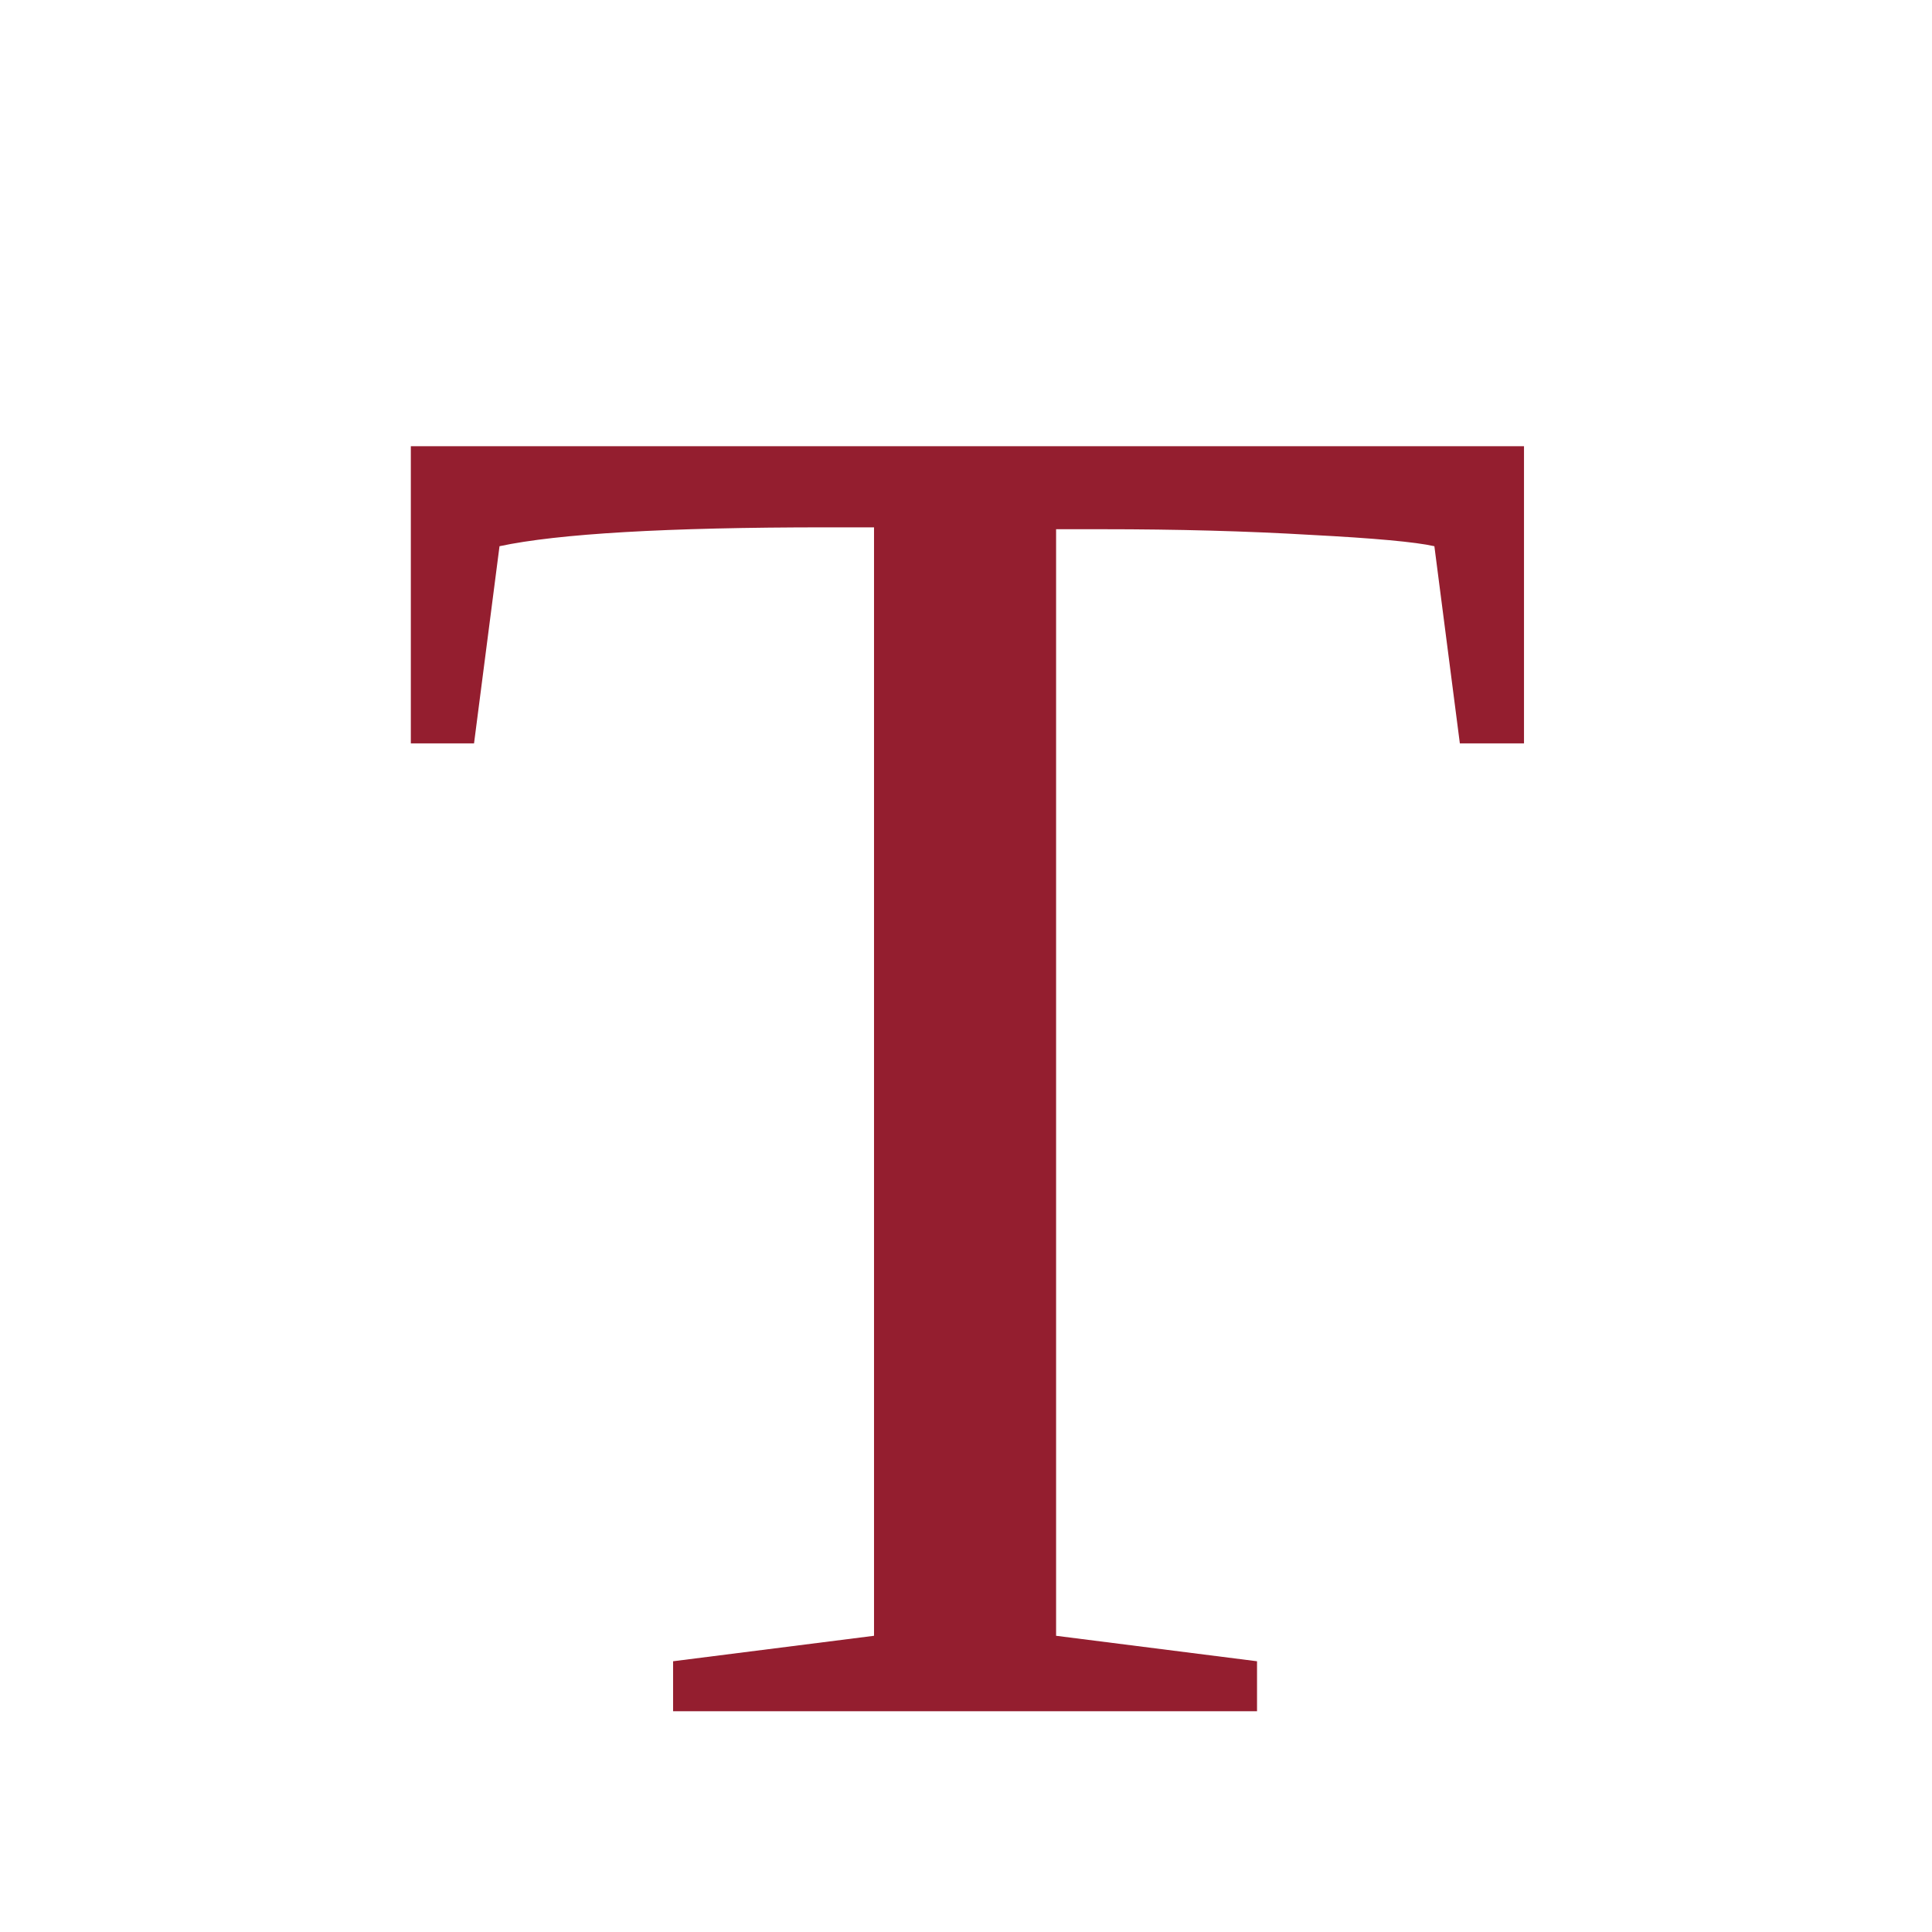
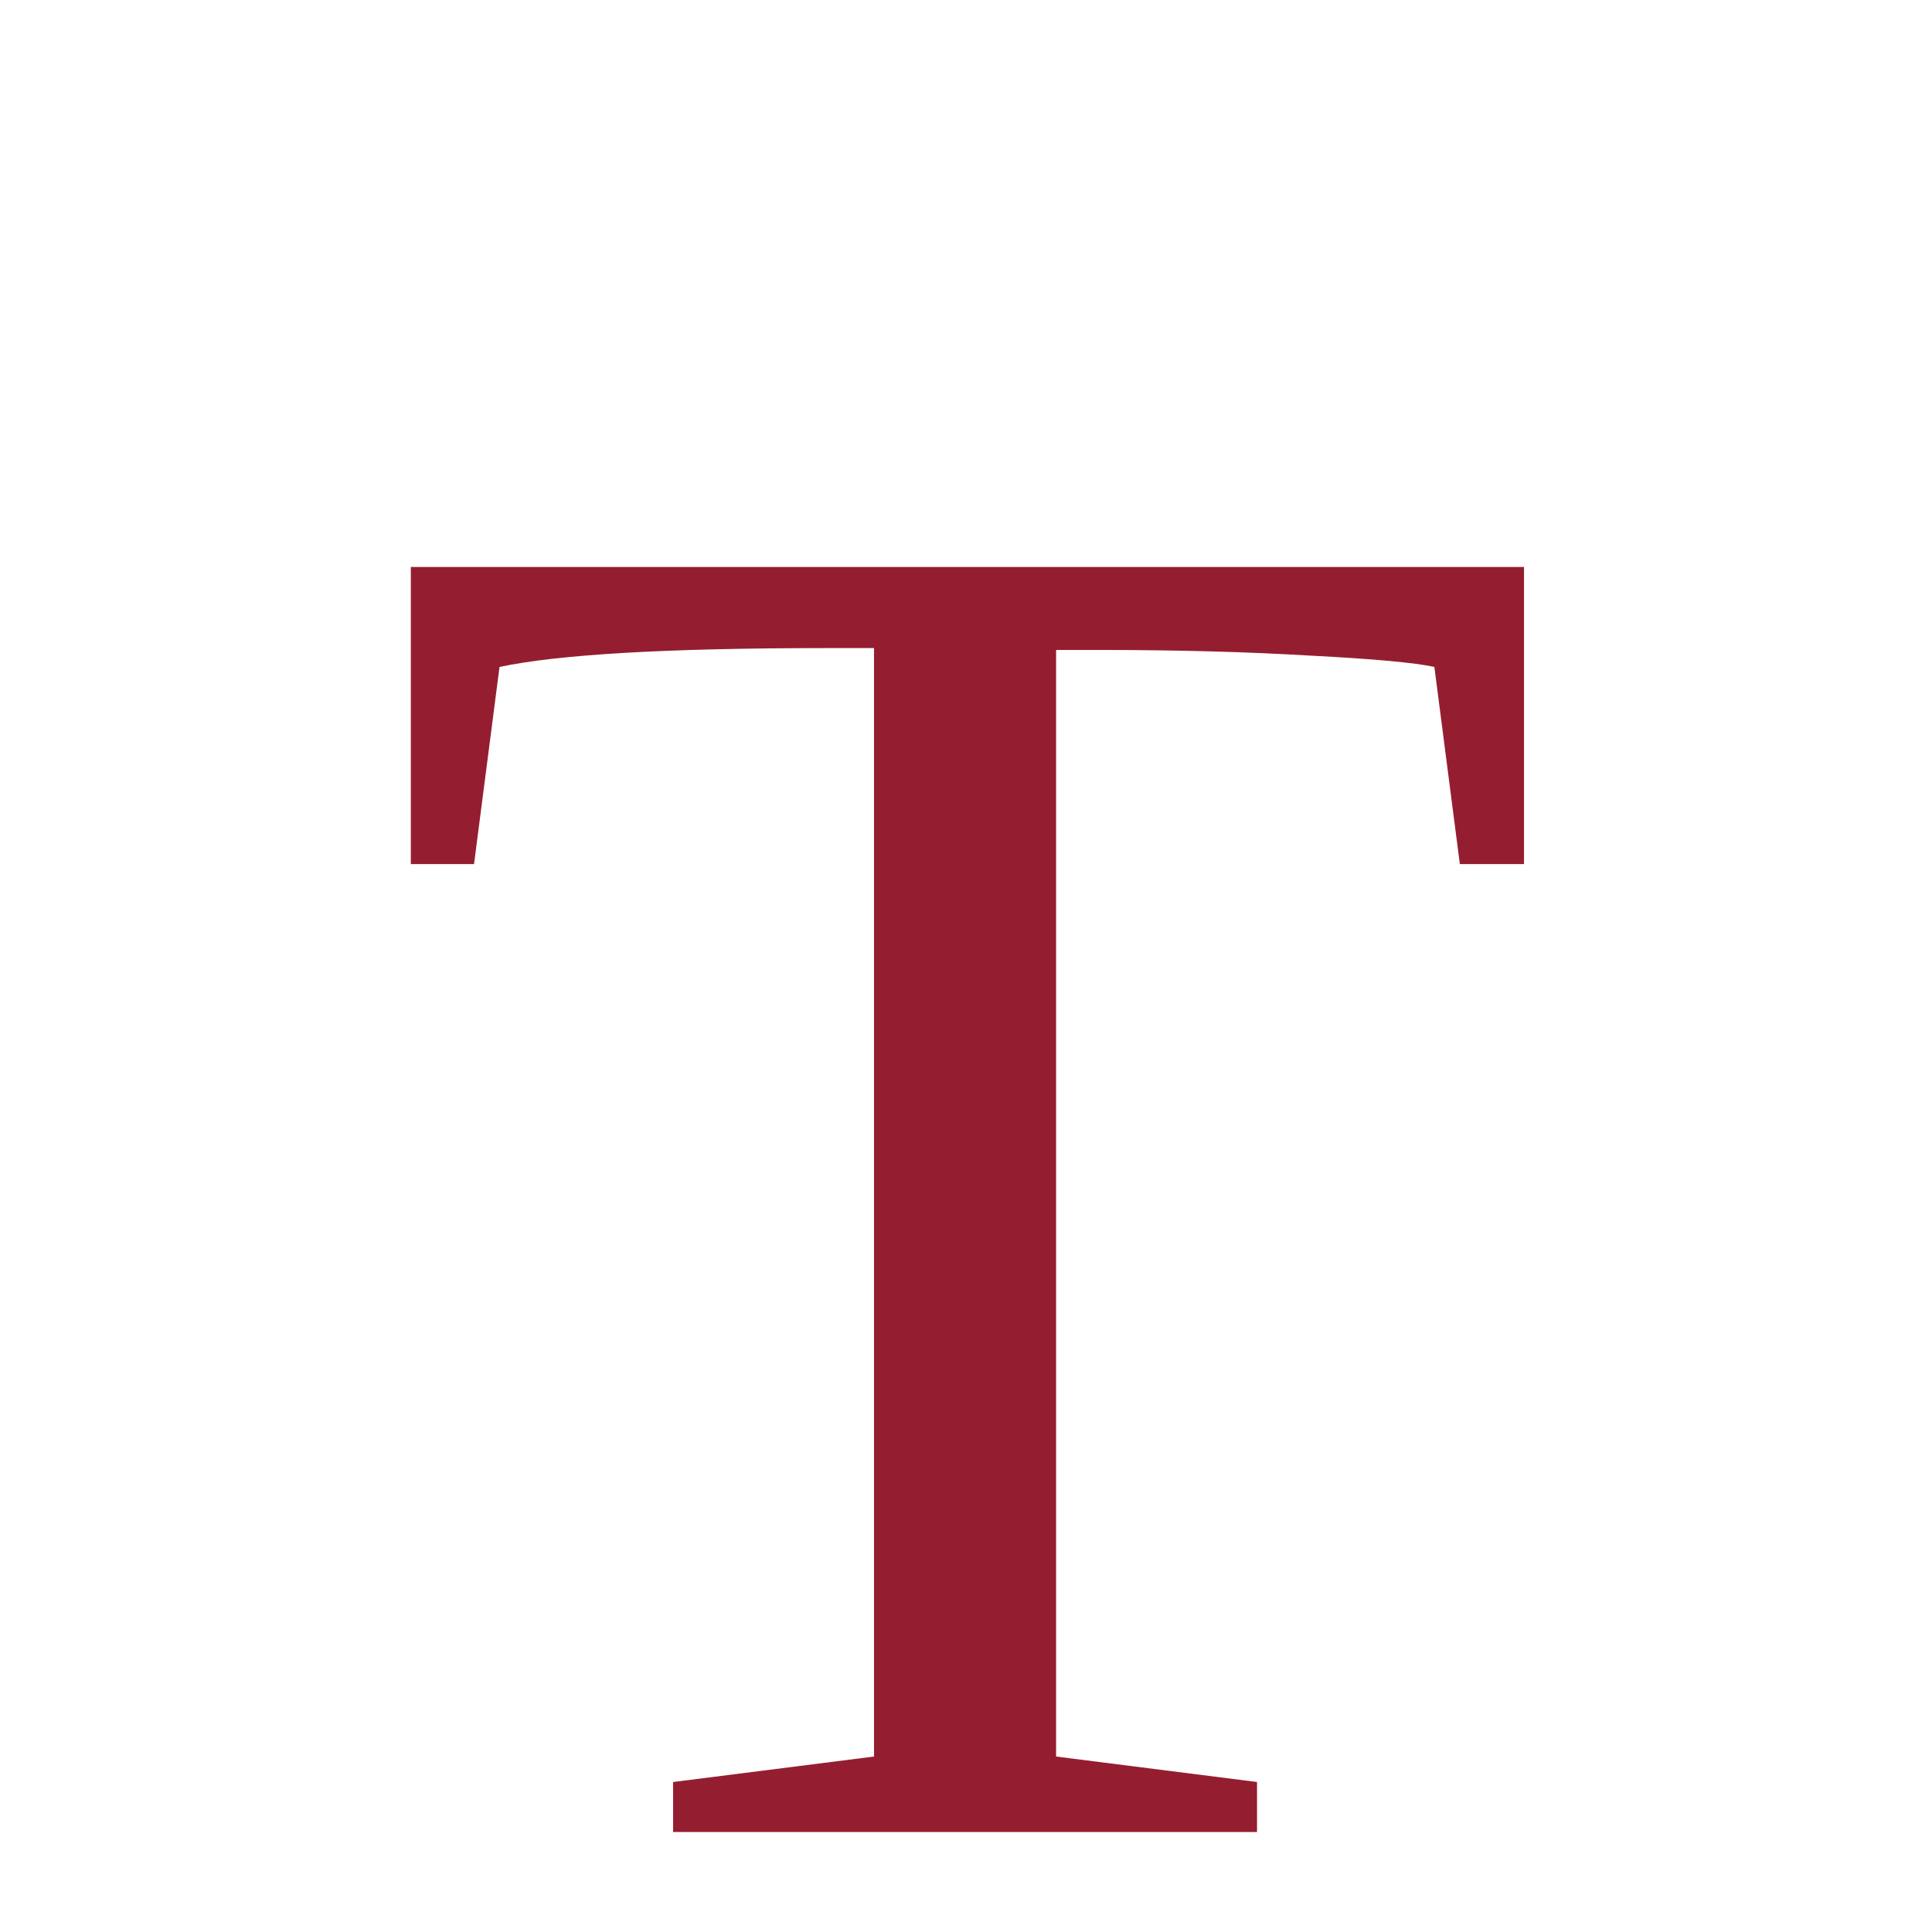
<svg xmlns="http://www.w3.org/2000/svg" width="32" height="32" viewBox="0 0 32 32">
-   <text x="16" y="21" text-anchor="middle" dominant-baseline="middle" font-family="Georgia, 'Times New Roman', Times, serif" font-size="32" fill="#941E2F">T</text>
+   <text x="16" y="23" text-anchor="middle" dominant-baseline="middle" font-family="Georgia, 'Times New Roman', Times, serif" font-size="32" fill="#941E2F">T</text>
</svg>
